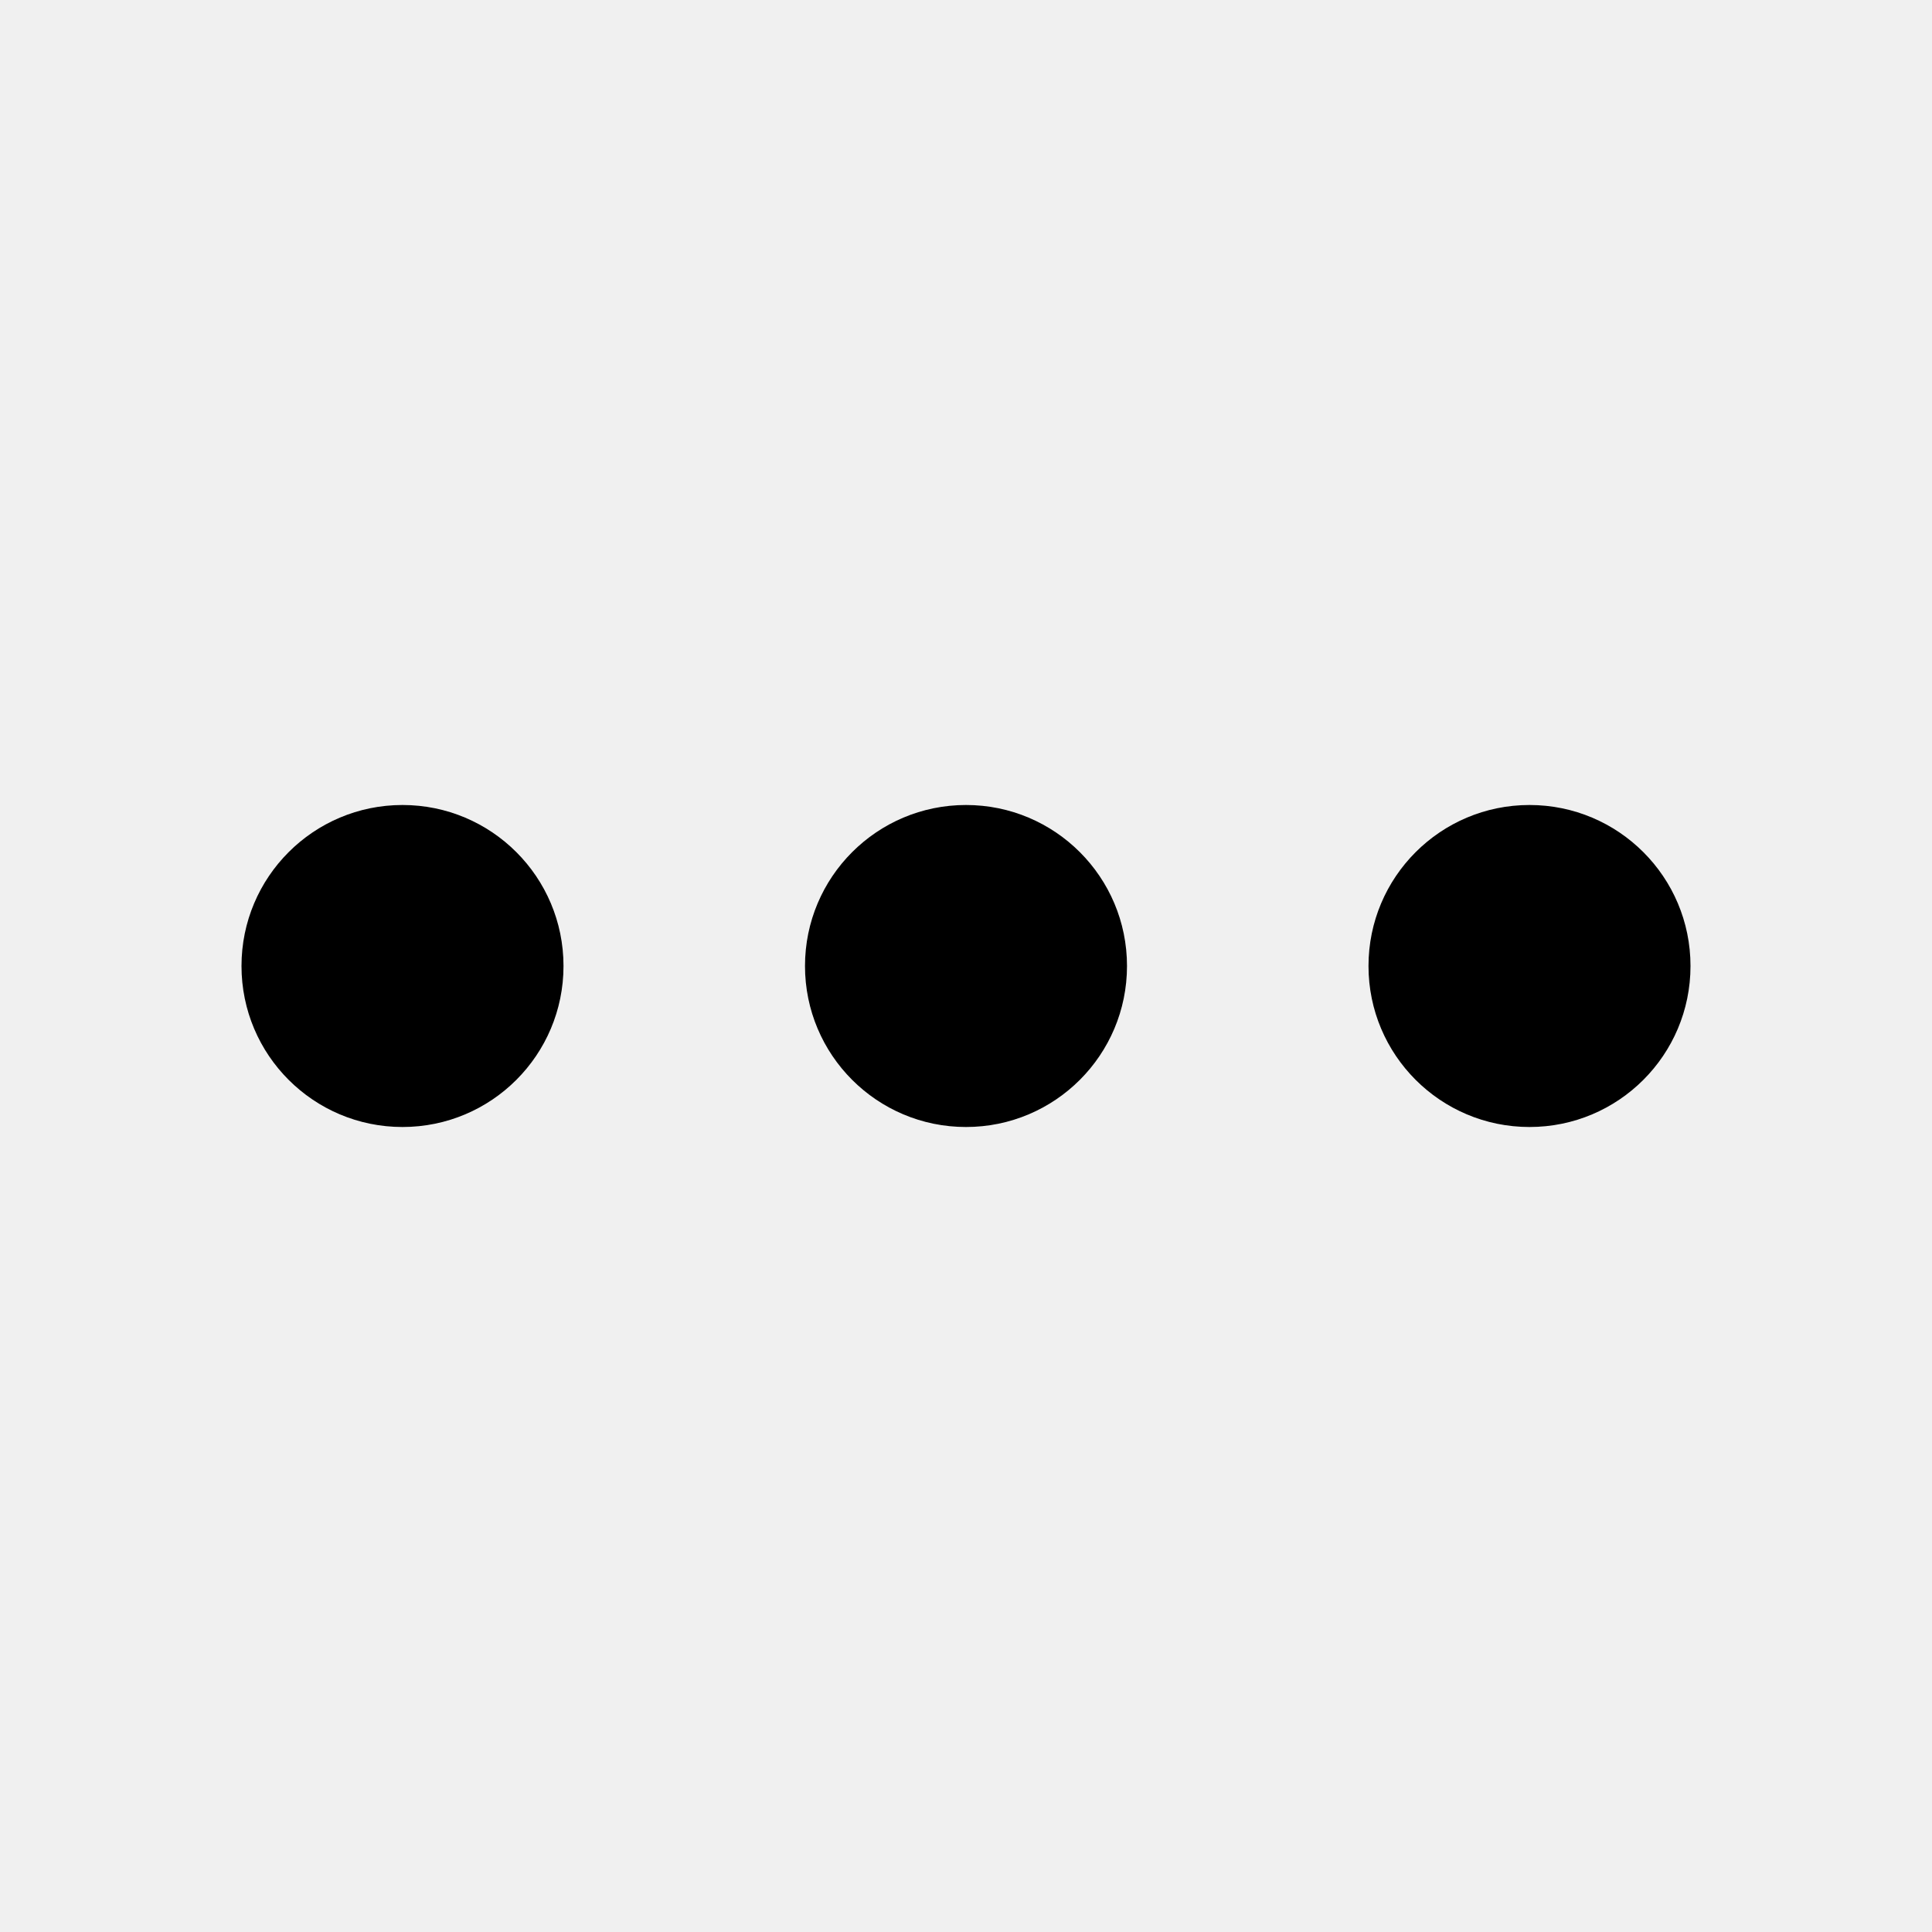
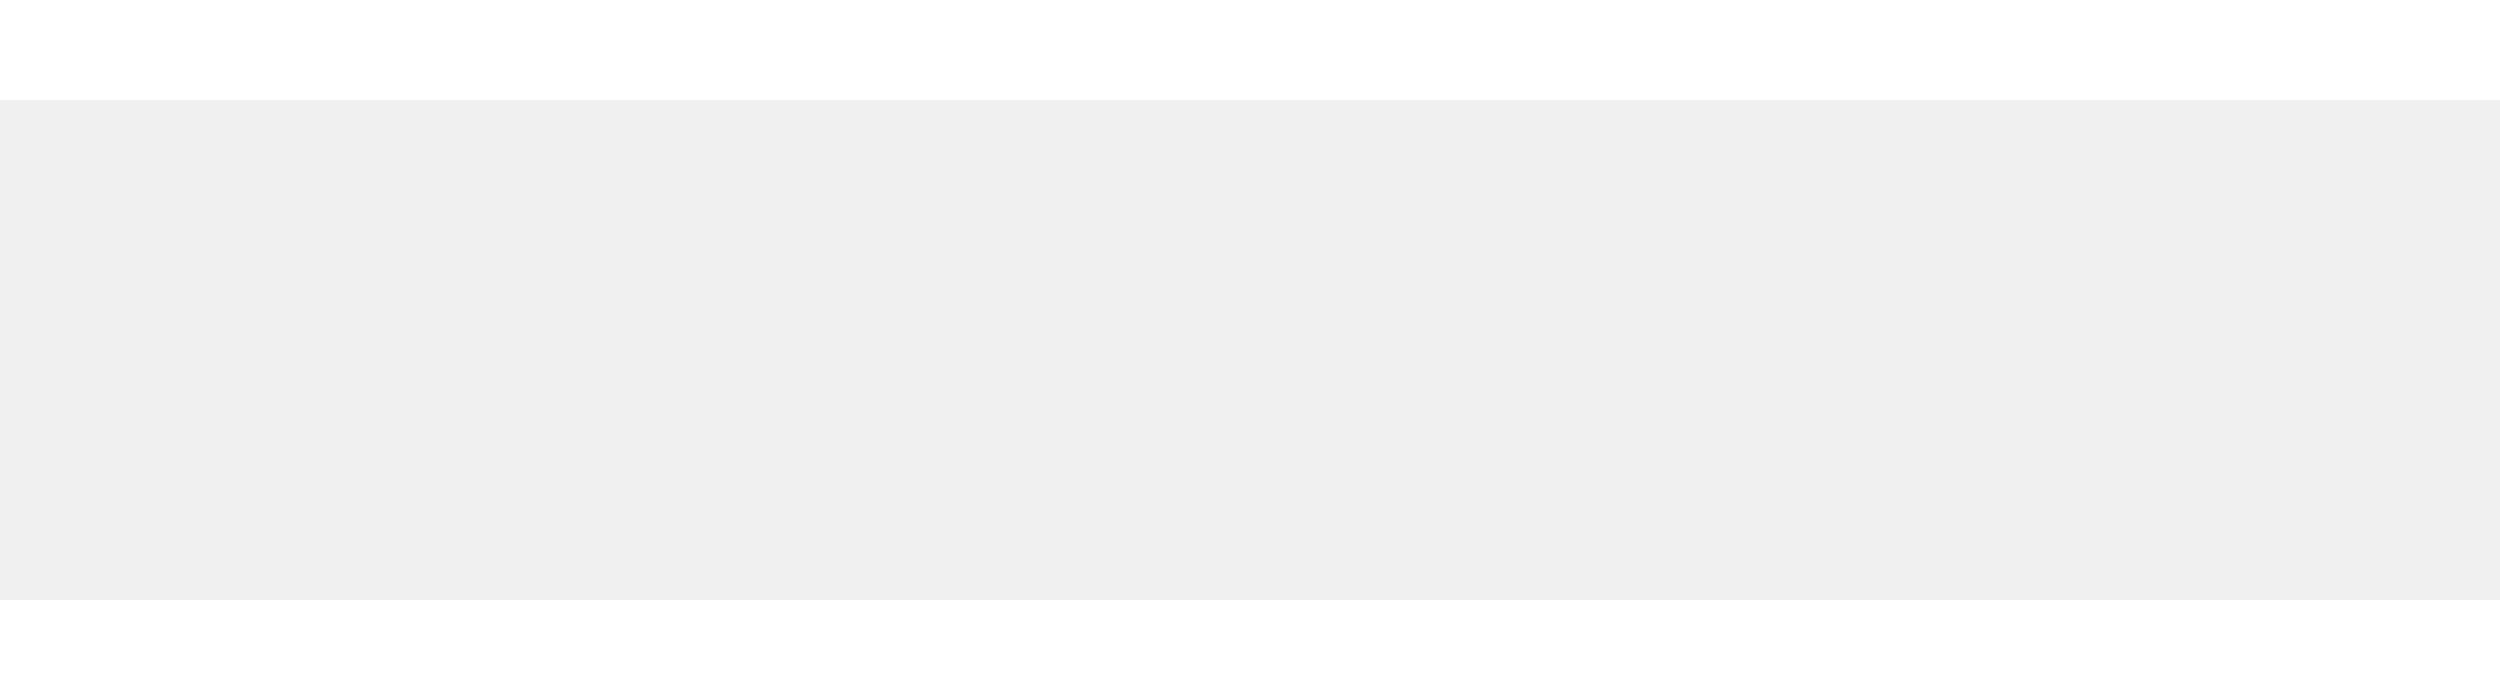
- <svg xmlns="http://www.w3.org/2000/svg" width="800px" height="800px" viewBox="0 0 24 24" fill="none">
-   <g id="SVGRepo_bgCarrier" stroke-width="0" />
-   <g id="SVGRepo_tracerCarrier" stroke-linecap="round" stroke-linejoin="round" />
-   <g id="SVGRepo_iconCarrier">
-     <path d="M7 12C7 13.105 6.105 14 5 14C3.895 14 3 13.105 3 12C3 10.895 3.895 10 5 10C6.105 10 7 10.895 7 12Z" fill="#000" />
-     <path d="M14 12C14 13.105 13.105 14 12 14C10.895 14 10 13.105 10 12C10 10.895 10.895 10 12 10C13.105 10 14 10.895 14 12Z" fill="#000" />
-     <path d="M21 12C21 13.105 20.105 14 19 14C17.895 14 17 13.105 17 12C17 10.895 17.895 10 19 10C20.105 10 21 10.895 21 12Z" fill="#000" />
-   </g>
+ <svg xmlns="http://www.w3.org/2000/svg" width="25" height="7" viewBox="0 0 25 7" fill="none">
+   <rect width="25" height="1" fill="#FFFFFF" />
+   <rect y="6" width="25" height="1" fill="#FFFFFF" />
</svg>
